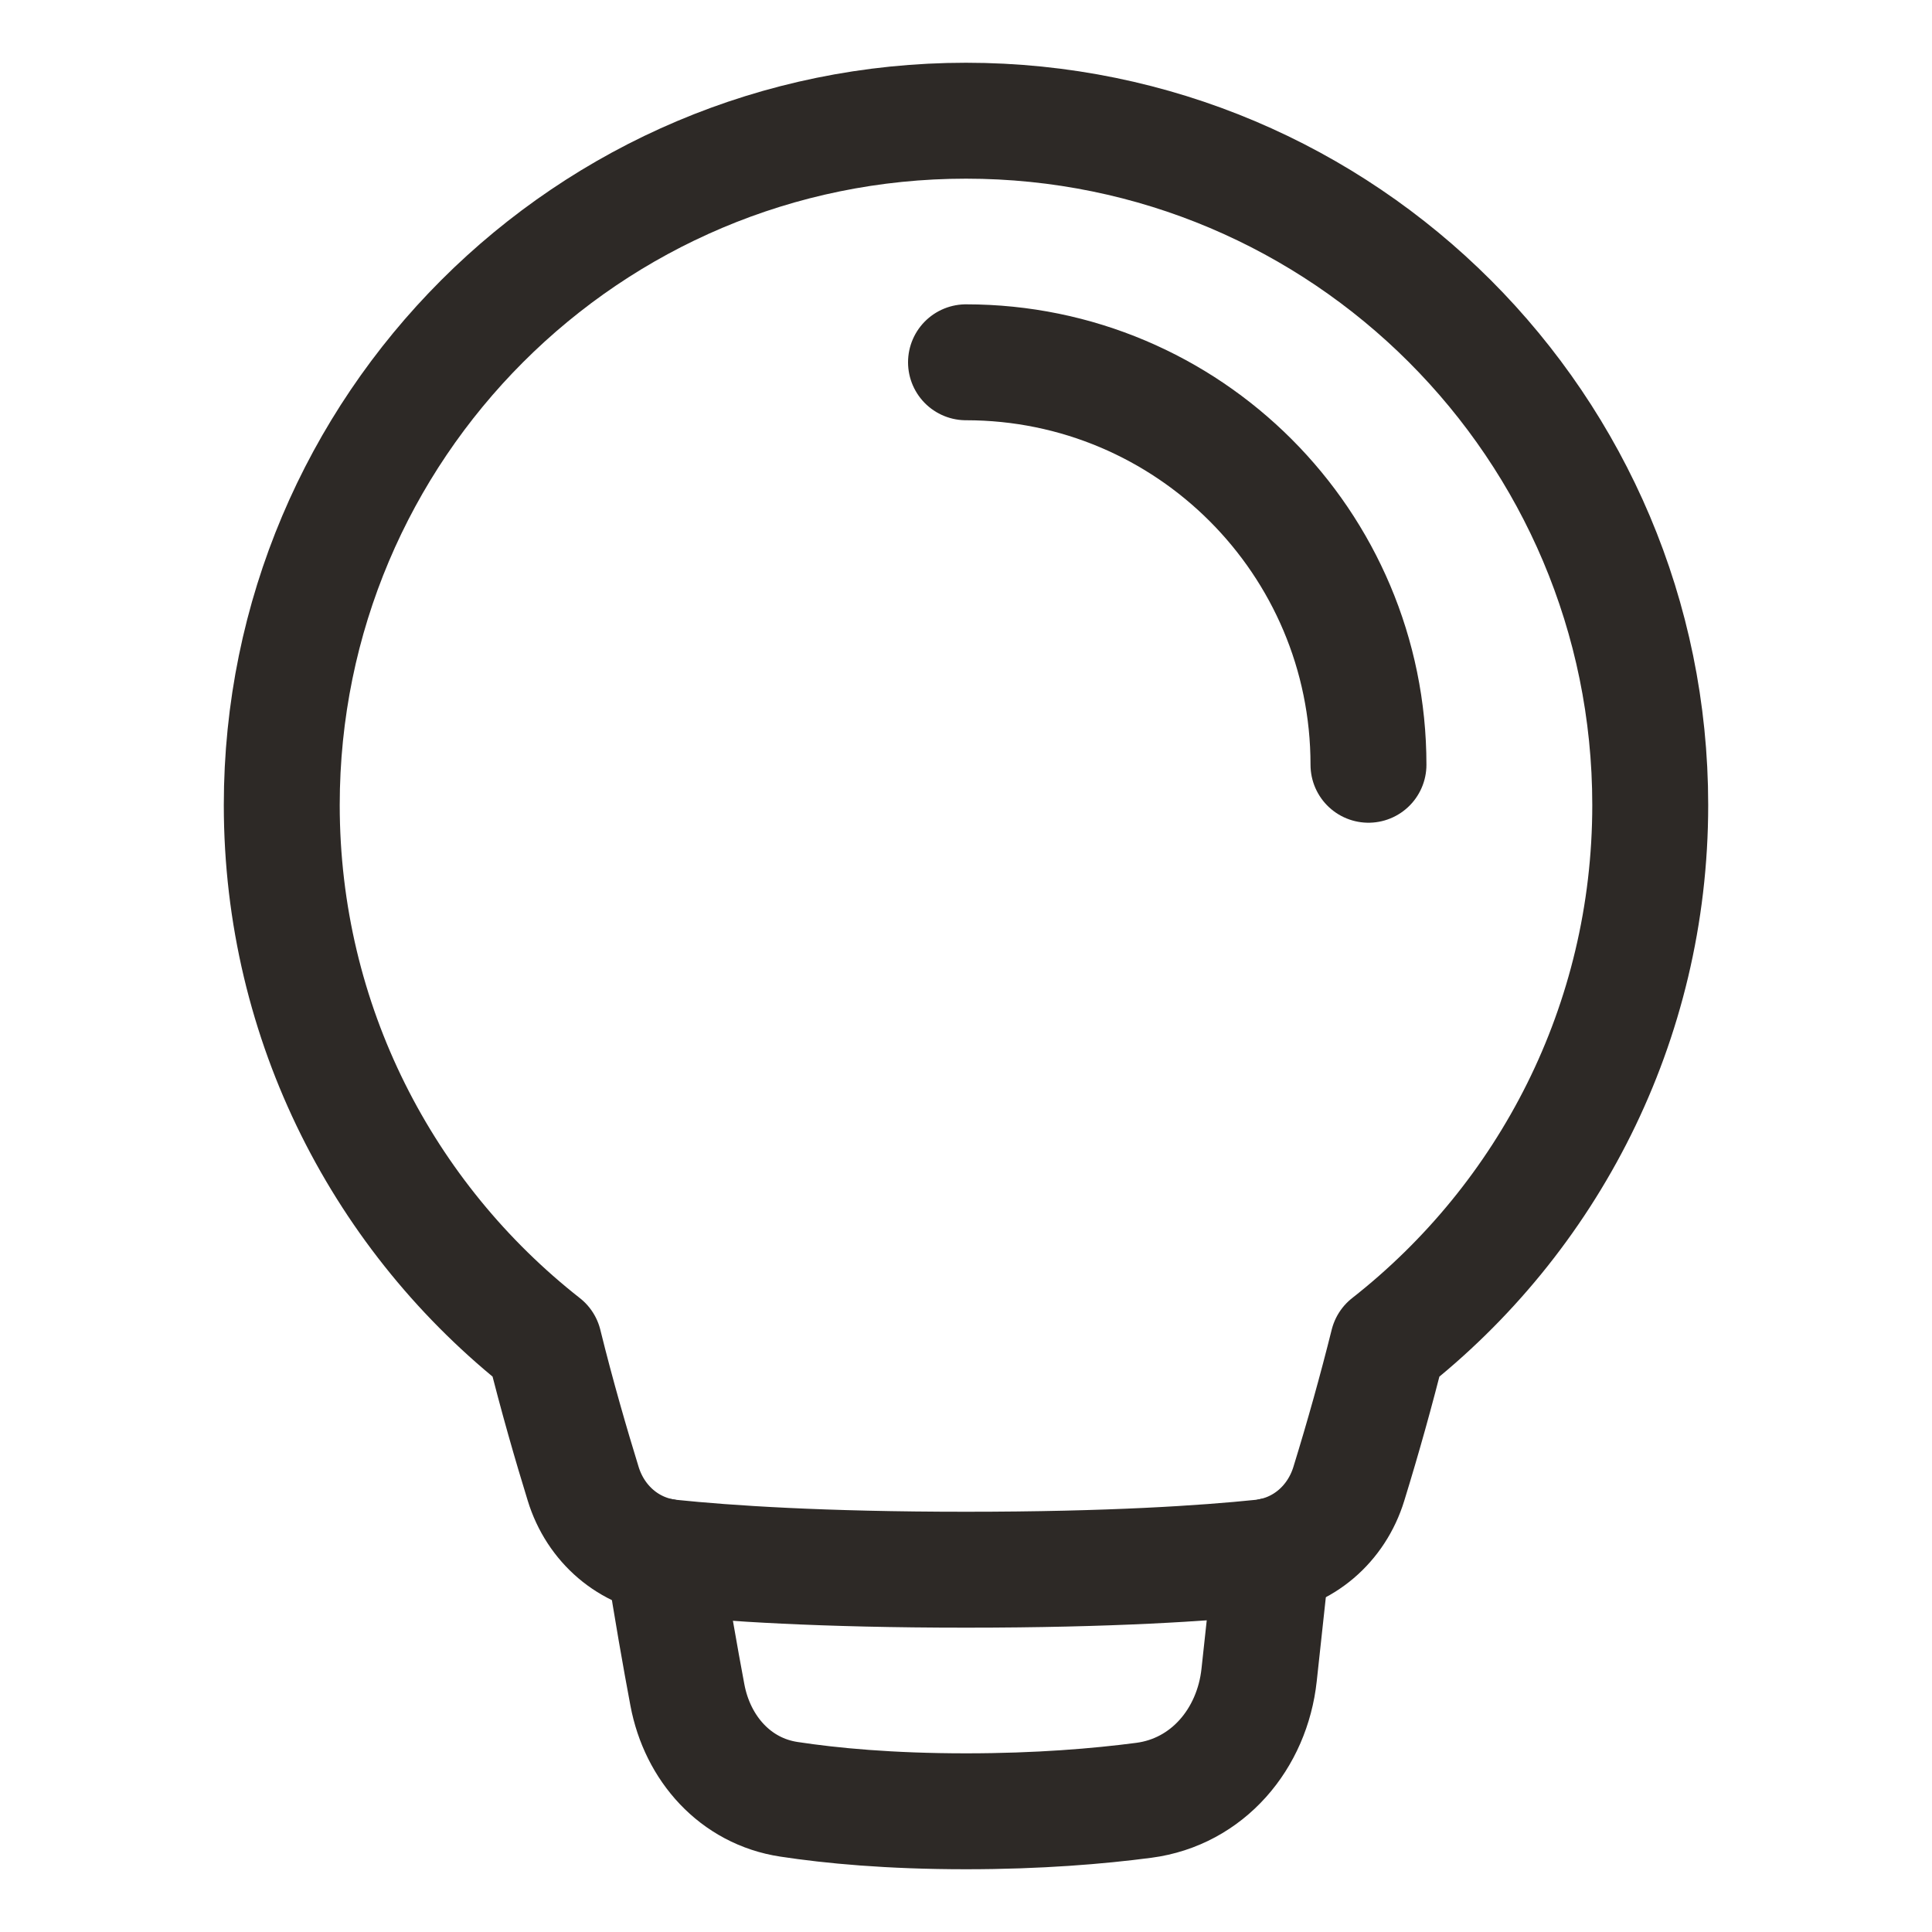
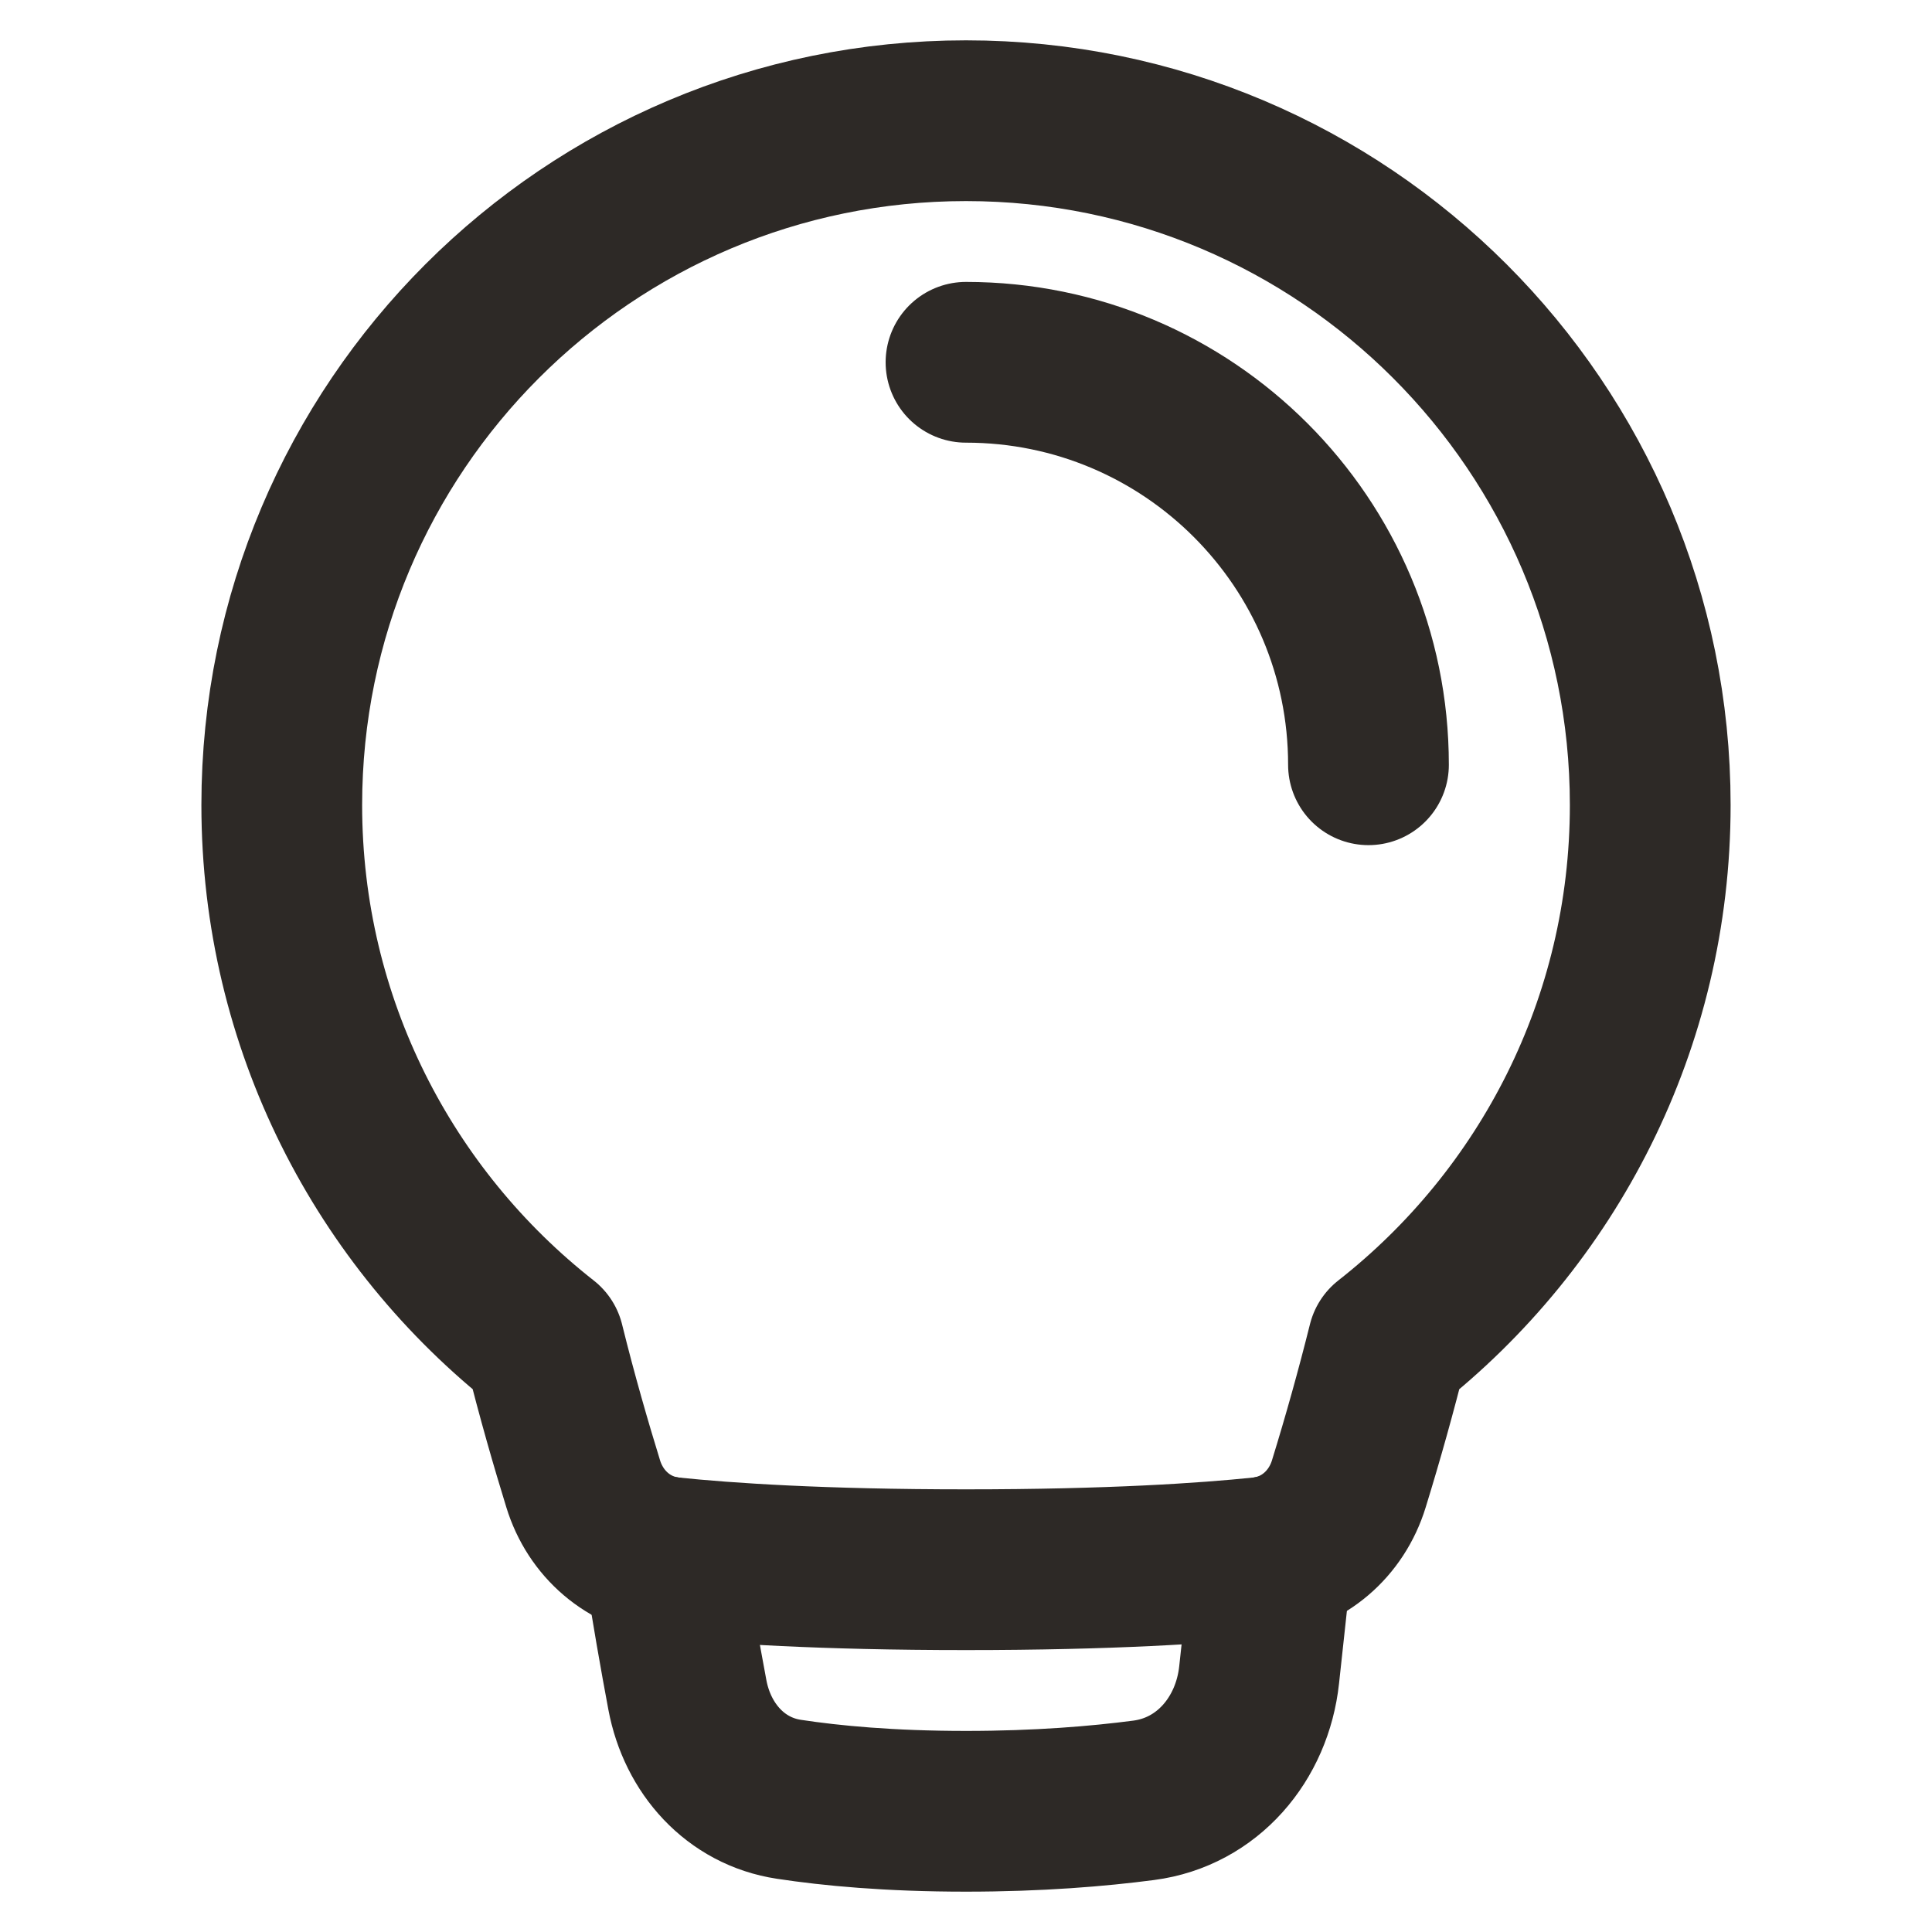
<svg xmlns="http://www.w3.org/2000/svg" width="25" height="25" viewBox="0 0 25 25" fill="none">
-   <path d="M7.04 17.387C4.974 15.766 3.646 13.246 3.646 10.417C3.646 5.527 7.61 1.562 12.5 1.562C17.39 1.562 21.354 5.527 21.354 10.417C21.354 13.246 20.027 15.766 17.96 17.387C17.808 17.996 17.639 18.6 17.454 19.2C17.295 19.719 16.863 20.097 16.322 20.154C15.596 20.229 14.373 20.312 12.5 20.312C10.627 20.312 9.404 20.229 8.678 20.154C8.137 20.097 7.705 19.719 7.546 19.199C7.396 18.713 7.207 18.064 7.04 17.387Z" stroke="#2D2926" stroke-width="1.5" stroke-linecap="round" stroke-linejoin="round" />
-   <path d="M8.588 20.141C8.693 20.823 8.803 21.444 8.895 21.934C9.025 22.625 9.516 23.179 10.21 23.283C10.755 23.366 11.511 23.438 12.5 23.438C13.44 23.438 14.213 23.373 14.8 23.296C15.626 23.188 16.204 22.501 16.293 21.673L16.46 20.132M17.708 9.896C17.708 7.019 15.377 4.688 12.5 4.688" stroke="#2D2926" stroke-width="1.5" stroke-linecap="round" stroke-linejoin="round" />
+   <path d="M7.04 17.387C4.974 15.766 3.646 13.246 3.646 10.417C3.646 5.527 7.61 1.562 12.5 1.562C17.39 1.562 21.354 5.527 21.354 10.417C21.354 13.246 20.027 15.766 17.96 17.387C17.808 17.996 17.639 18.6 17.454 19.2C17.295 19.719 16.863 20.097 16.322 20.154C15.596 20.229 14.373 20.312 12.5 20.312C10.627 20.312 9.404 20.229 8.678 20.154C8.137 20.097 7.705 19.719 7.546 19.199C7.396 18.713 7.207 18.064 7.04 17.387Z" stroke="#2D2926" stroke-width="2.08" stroke-linecap="round" stroke-linejoin="round" />
+   <path d="M8.588 20.141C8.693 20.823 8.803 21.444 8.895 21.934C9.025 22.625 9.516 23.179 10.21 23.283C10.755 23.366 11.511 23.438 12.5 23.438C13.44 23.438 14.213 23.373 14.8 23.296C15.626 23.188 16.204 22.501 16.293 21.673L16.46 20.132M17.708 9.896C17.708 7.019 15.377 4.688 12.5 4.688" stroke="#2D2926" stroke-width="2.08" stroke-linecap="round" stroke-linejoin="round" />
</svg>
